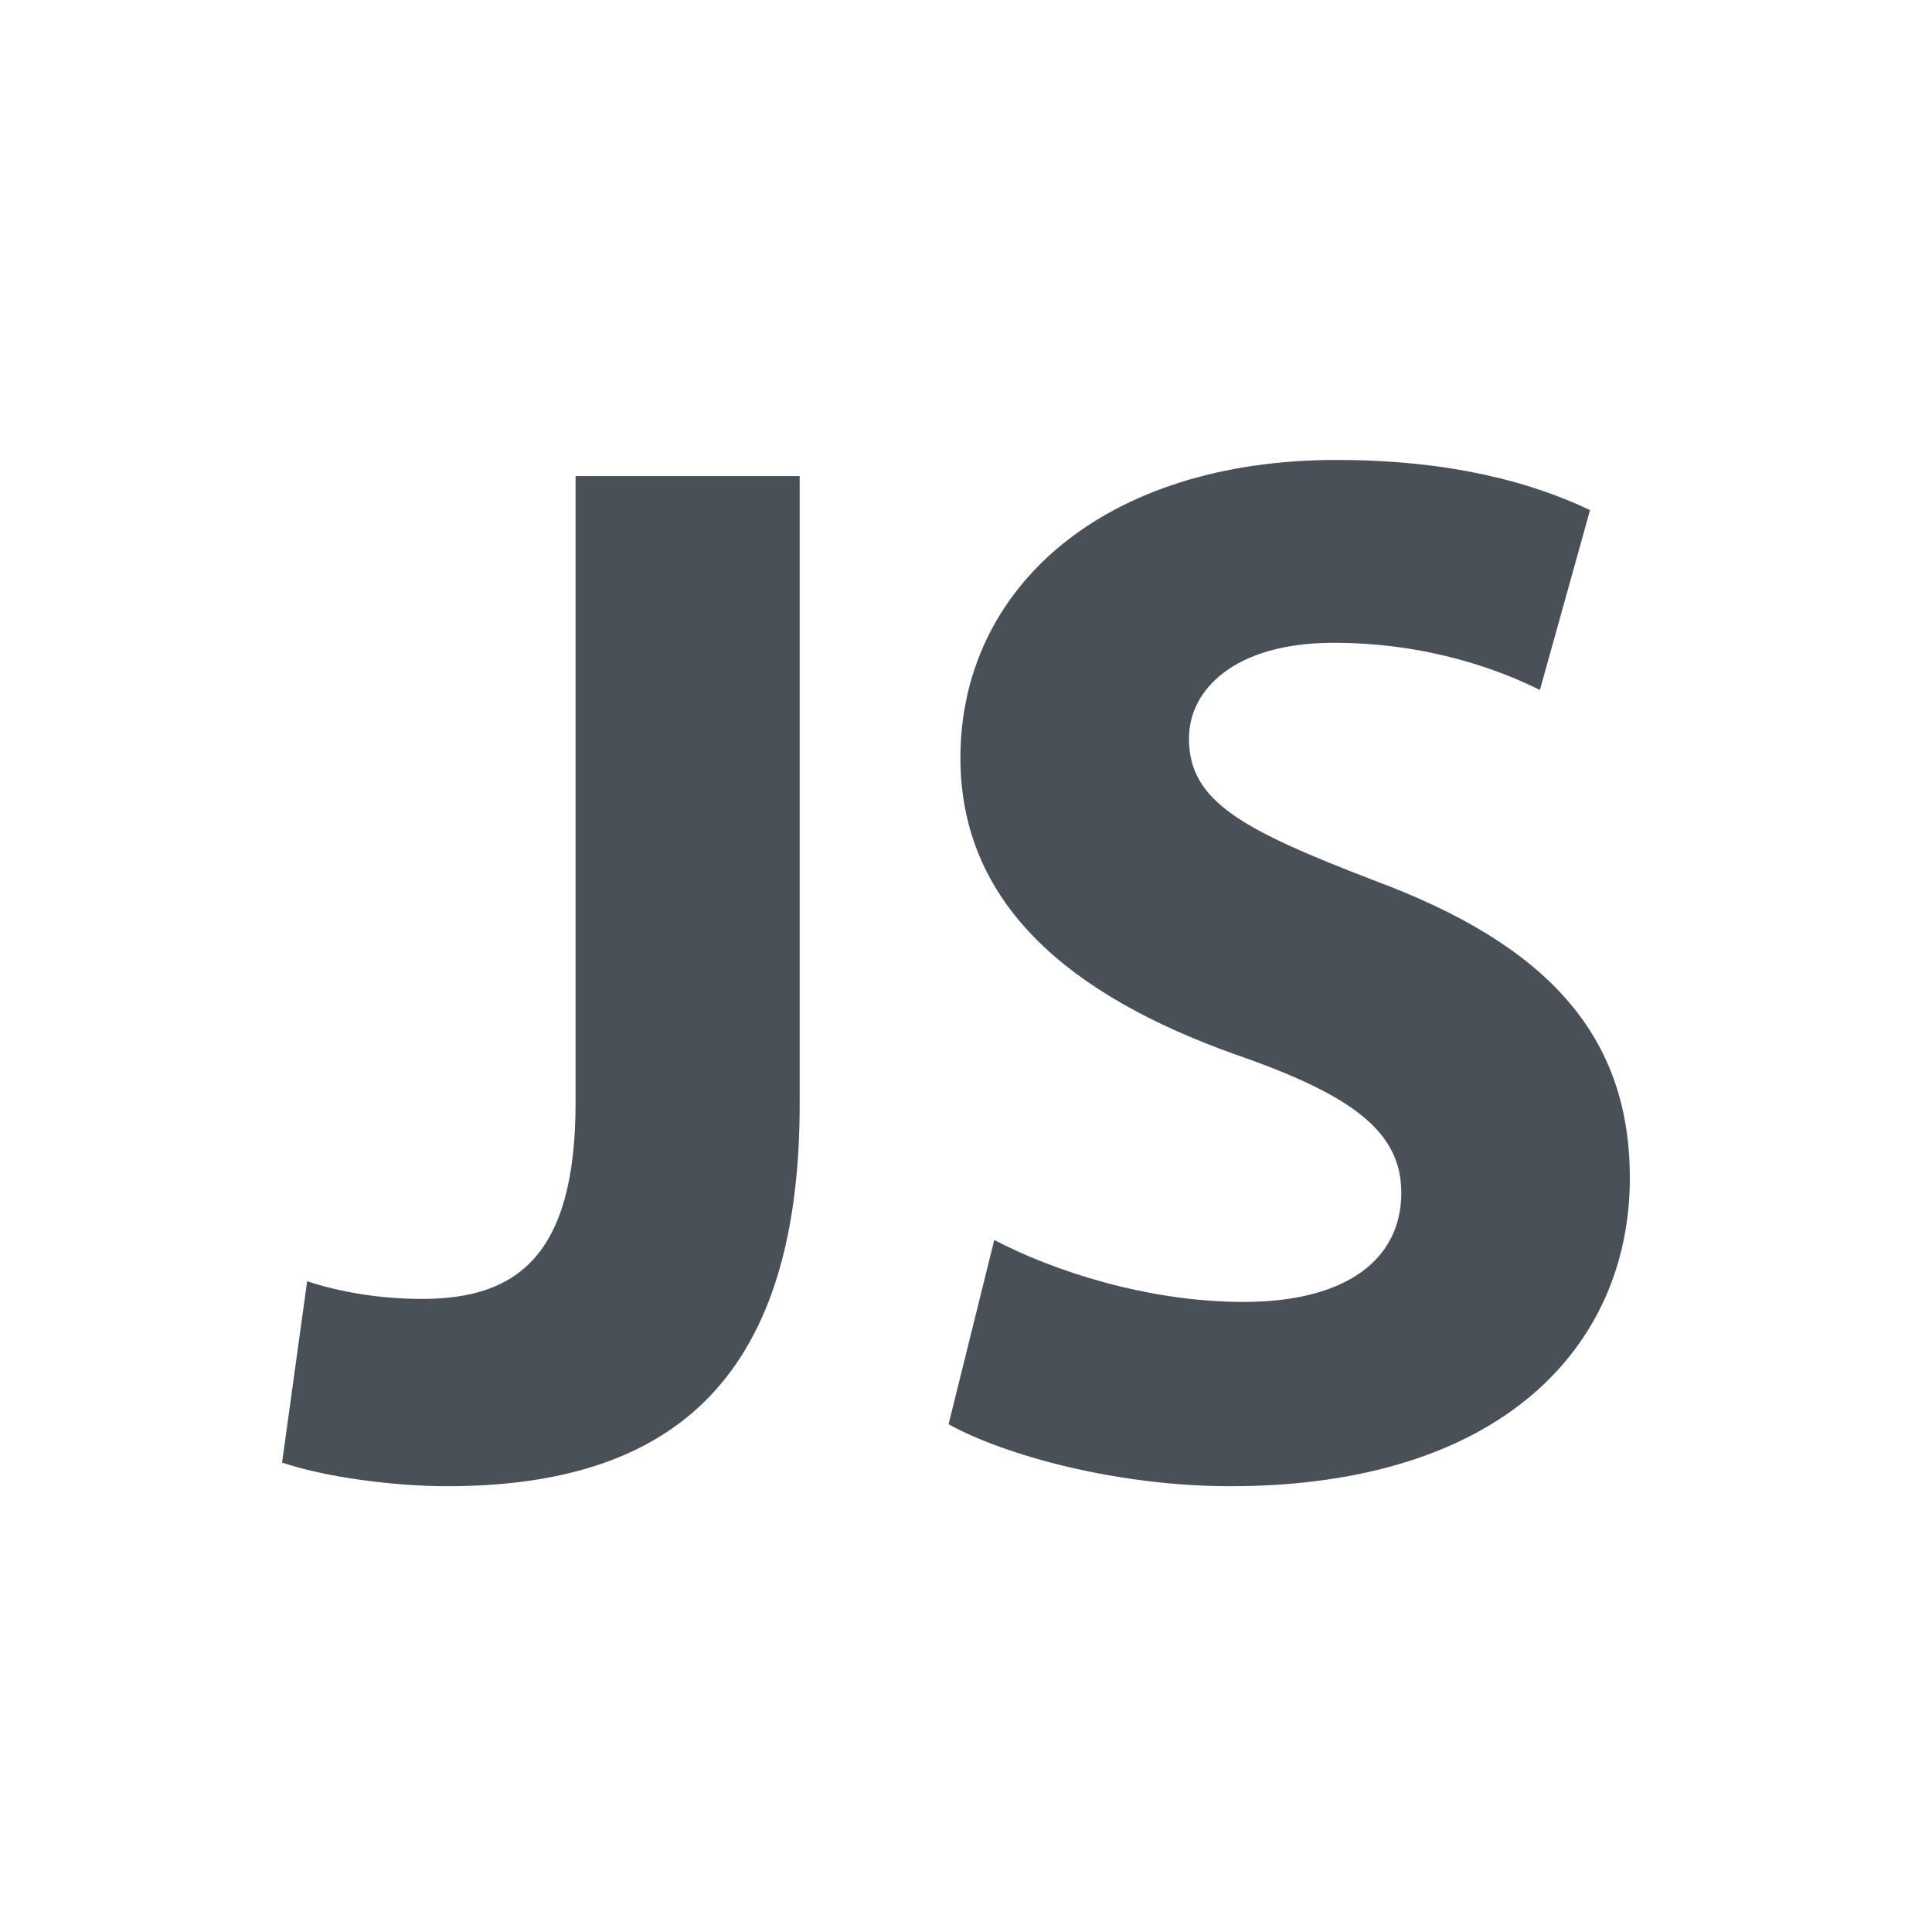
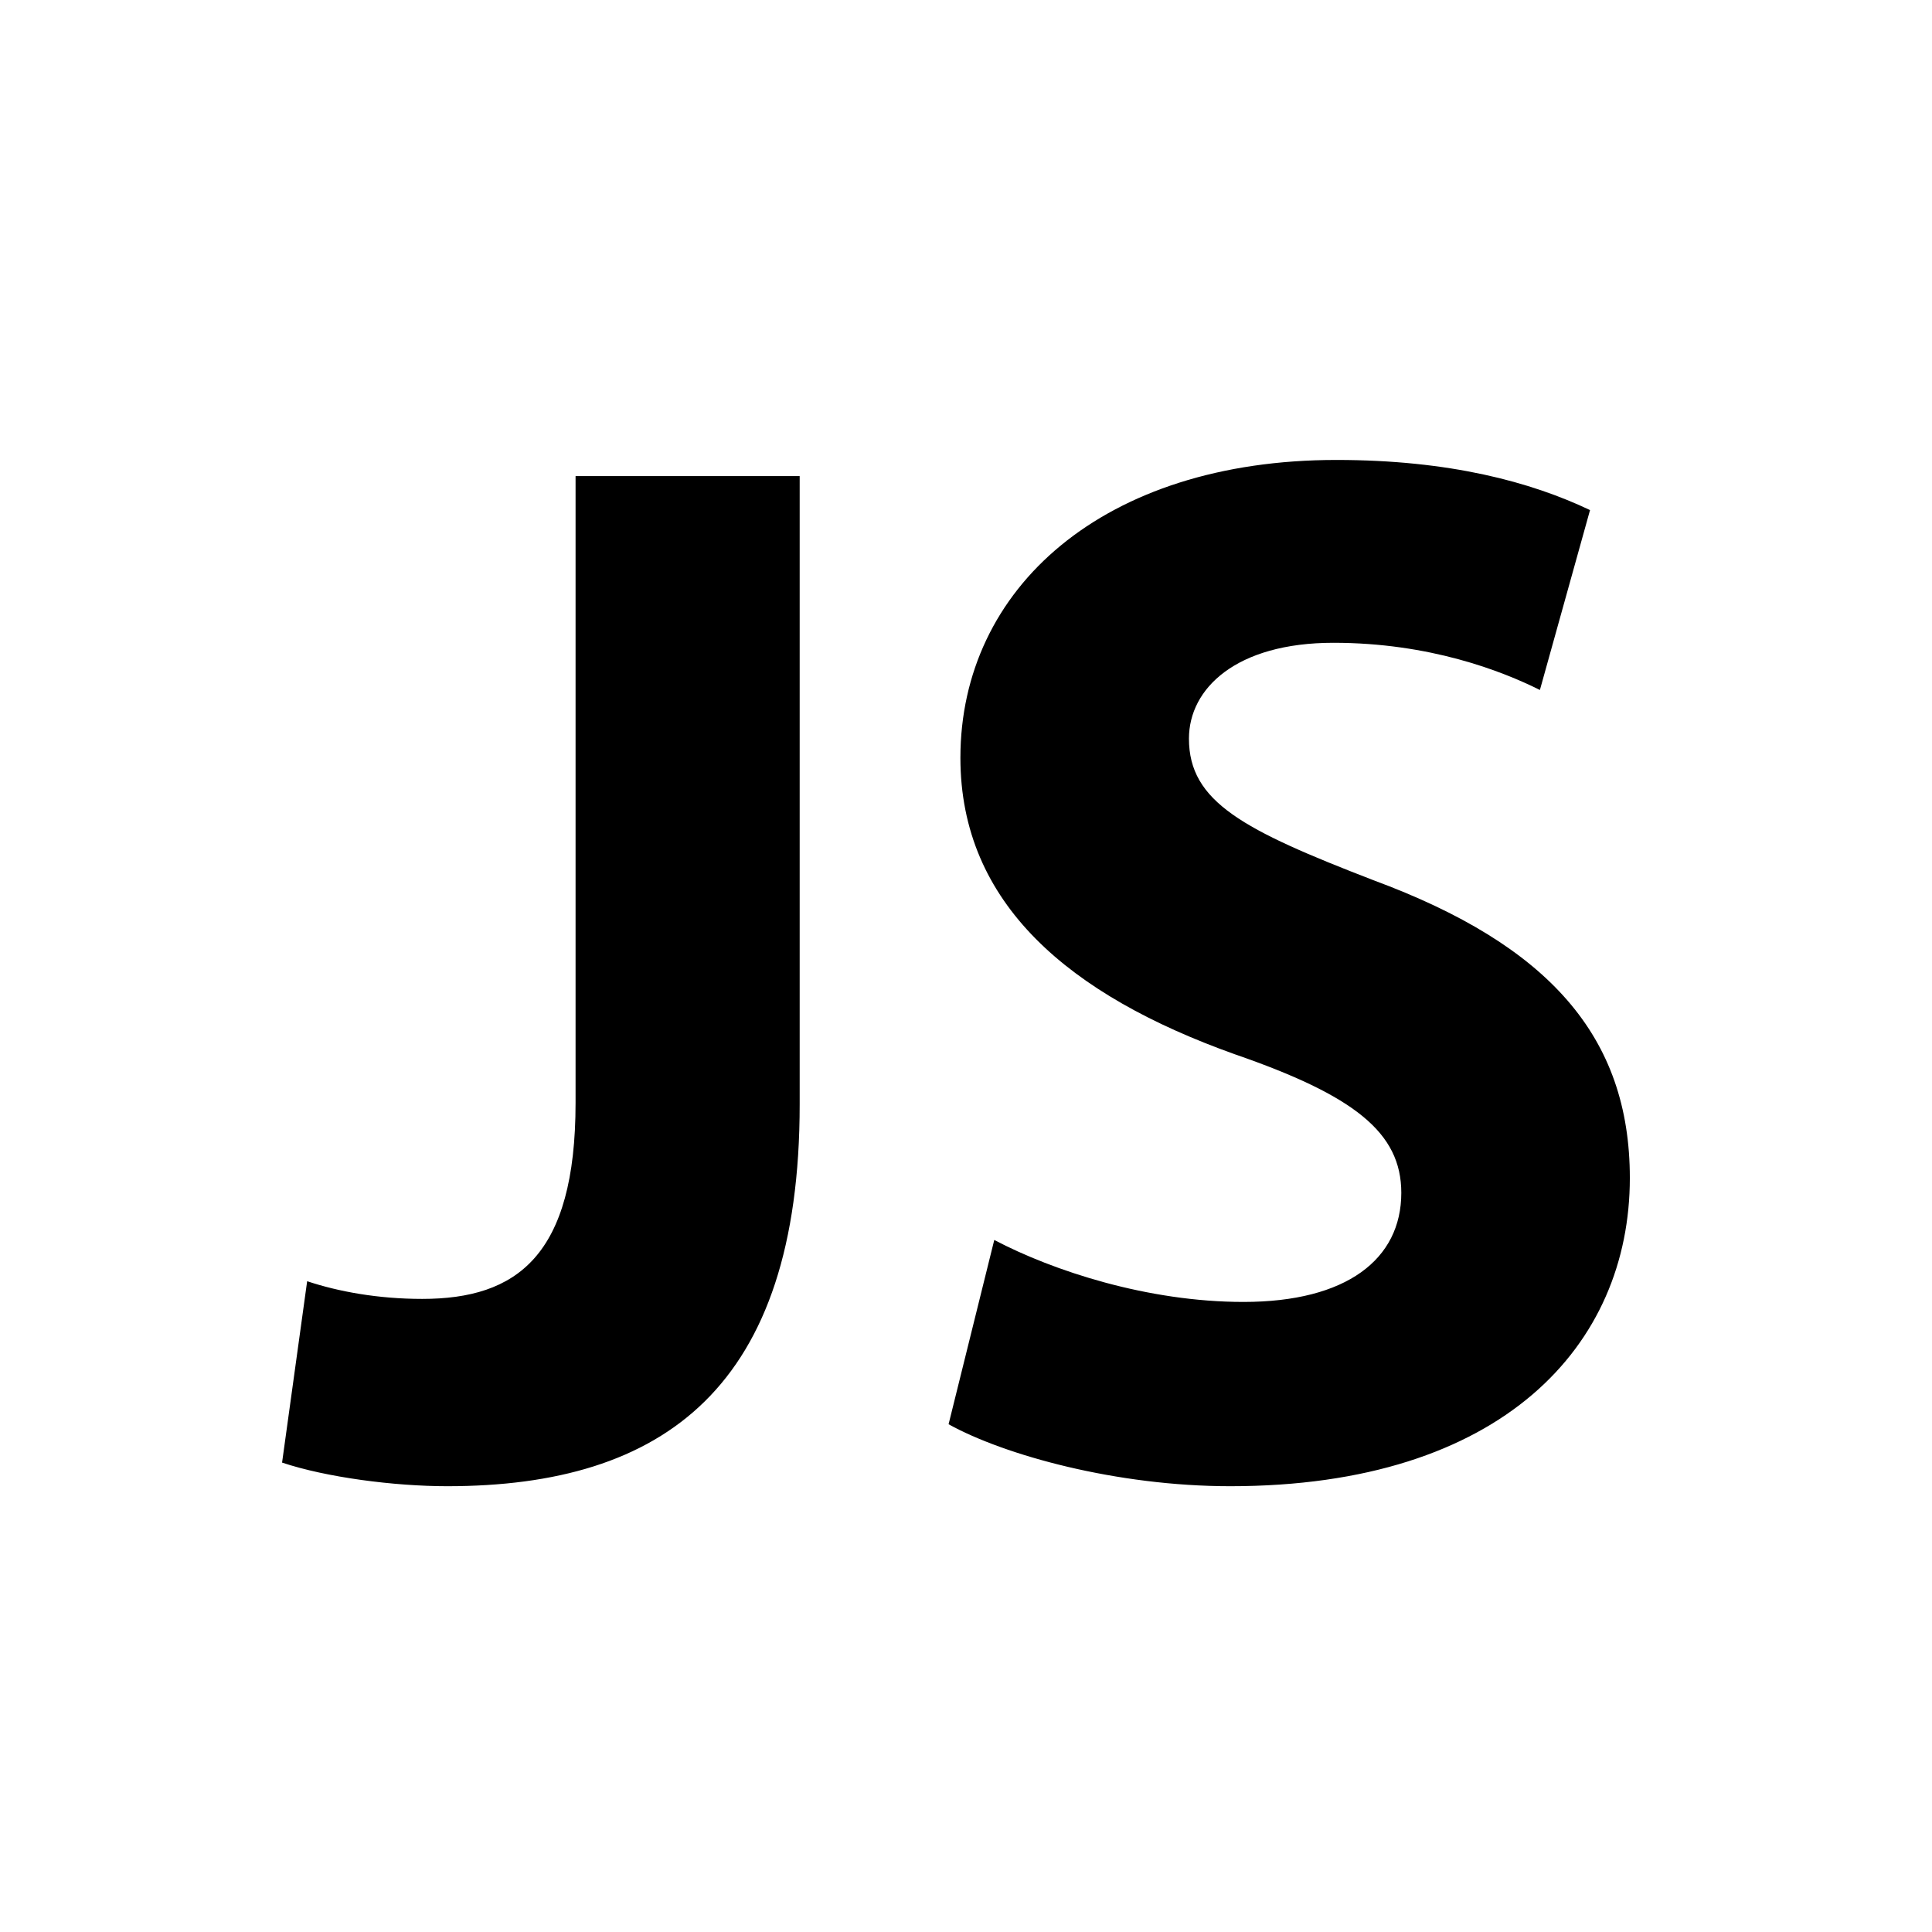
<svg xmlns="http://www.w3.org/2000/svg" width="58" height="58" viewBox="0 0 58 58" fill="none">
-   <path d="M17.279 14.292H24.007V33.152C24.007 41.65 19.933 44.617 13.426 44.617C11.833 44.617 9.795 44.352 8.468 43.908L9.221 38.463C10.15 38.773 11.347 38.994 12.674 38.994C15.508 38.994 17.279 37.709 17.279 33.107V14.292ZM29.849 37.225C31.619 38.154 34.453 39.085 37.331 39.085C40.43 39.085 42.068 37.801 42.068 35.81C42.068 33.995 40.651 32.888 37.065 31.648C32.107 29.878 28.832 27.134 28.832 22.75C28.832 17.659 33.126 13.808 40.12 13.808C43.528 13.808 45.964 14.472 47.734 15.313L46.229 20.714C45.078 20.138 42.909 19.297 40.032 19.297C37.11 19.297 35.693 20.669 35.693 22.174C35.693 24.077 37.331 24.918 41.227 26.423C46.495 28.371 48.929 31.116 48.929 35.365C48.929 40.368 45.123 44.617 36.932 44.617C33.524 44.617 30.159 43.688 28.477 42.757L29.849 37.223V37.225Z" fill="#495057" />
+   <path d="M17.279 14.292H24.007V33.152C24.007 41.65 19.933 44.617 13.426 44.617C11.833 44.617 9.795 44.352 8.468 43.908L9.221 38.463C10.15 38.773 11.347 38.994 12.674 38.994C15.508 38.994 17.279 37.709 17.279 33.107V14.292ZM29.849 37.225C31.619 38.154 34.453 39.085 37.331 39.085C40.43 39.085 42.068 37.801 42.068 35.81C42.068 33.995 40.651 32.888 37.065 31.648C32.107 29.878 28.832 27.134 28.832 22.75C28.832 17.659 33.126 13.808 40.12 13.808C43.528 13.808 45.964 14.472 47.734 15.313L46.229 20.714C45.078 20.138 42.909 19.297 40.032 19.297C37.11 19.297 35.693 20.669 35.693 22.174C35.693 24.077 37.331 24.918 41.227 26.423C46.495 28.371 48.929 31.116 48.929 35.365C48.929 40.368 45.123 44.617 36.932 44.617C33.524 44.617 30.159 43.688 28.477 42.757L29.849 37.223V37.225Z" fill="#000000" />
</svg>
